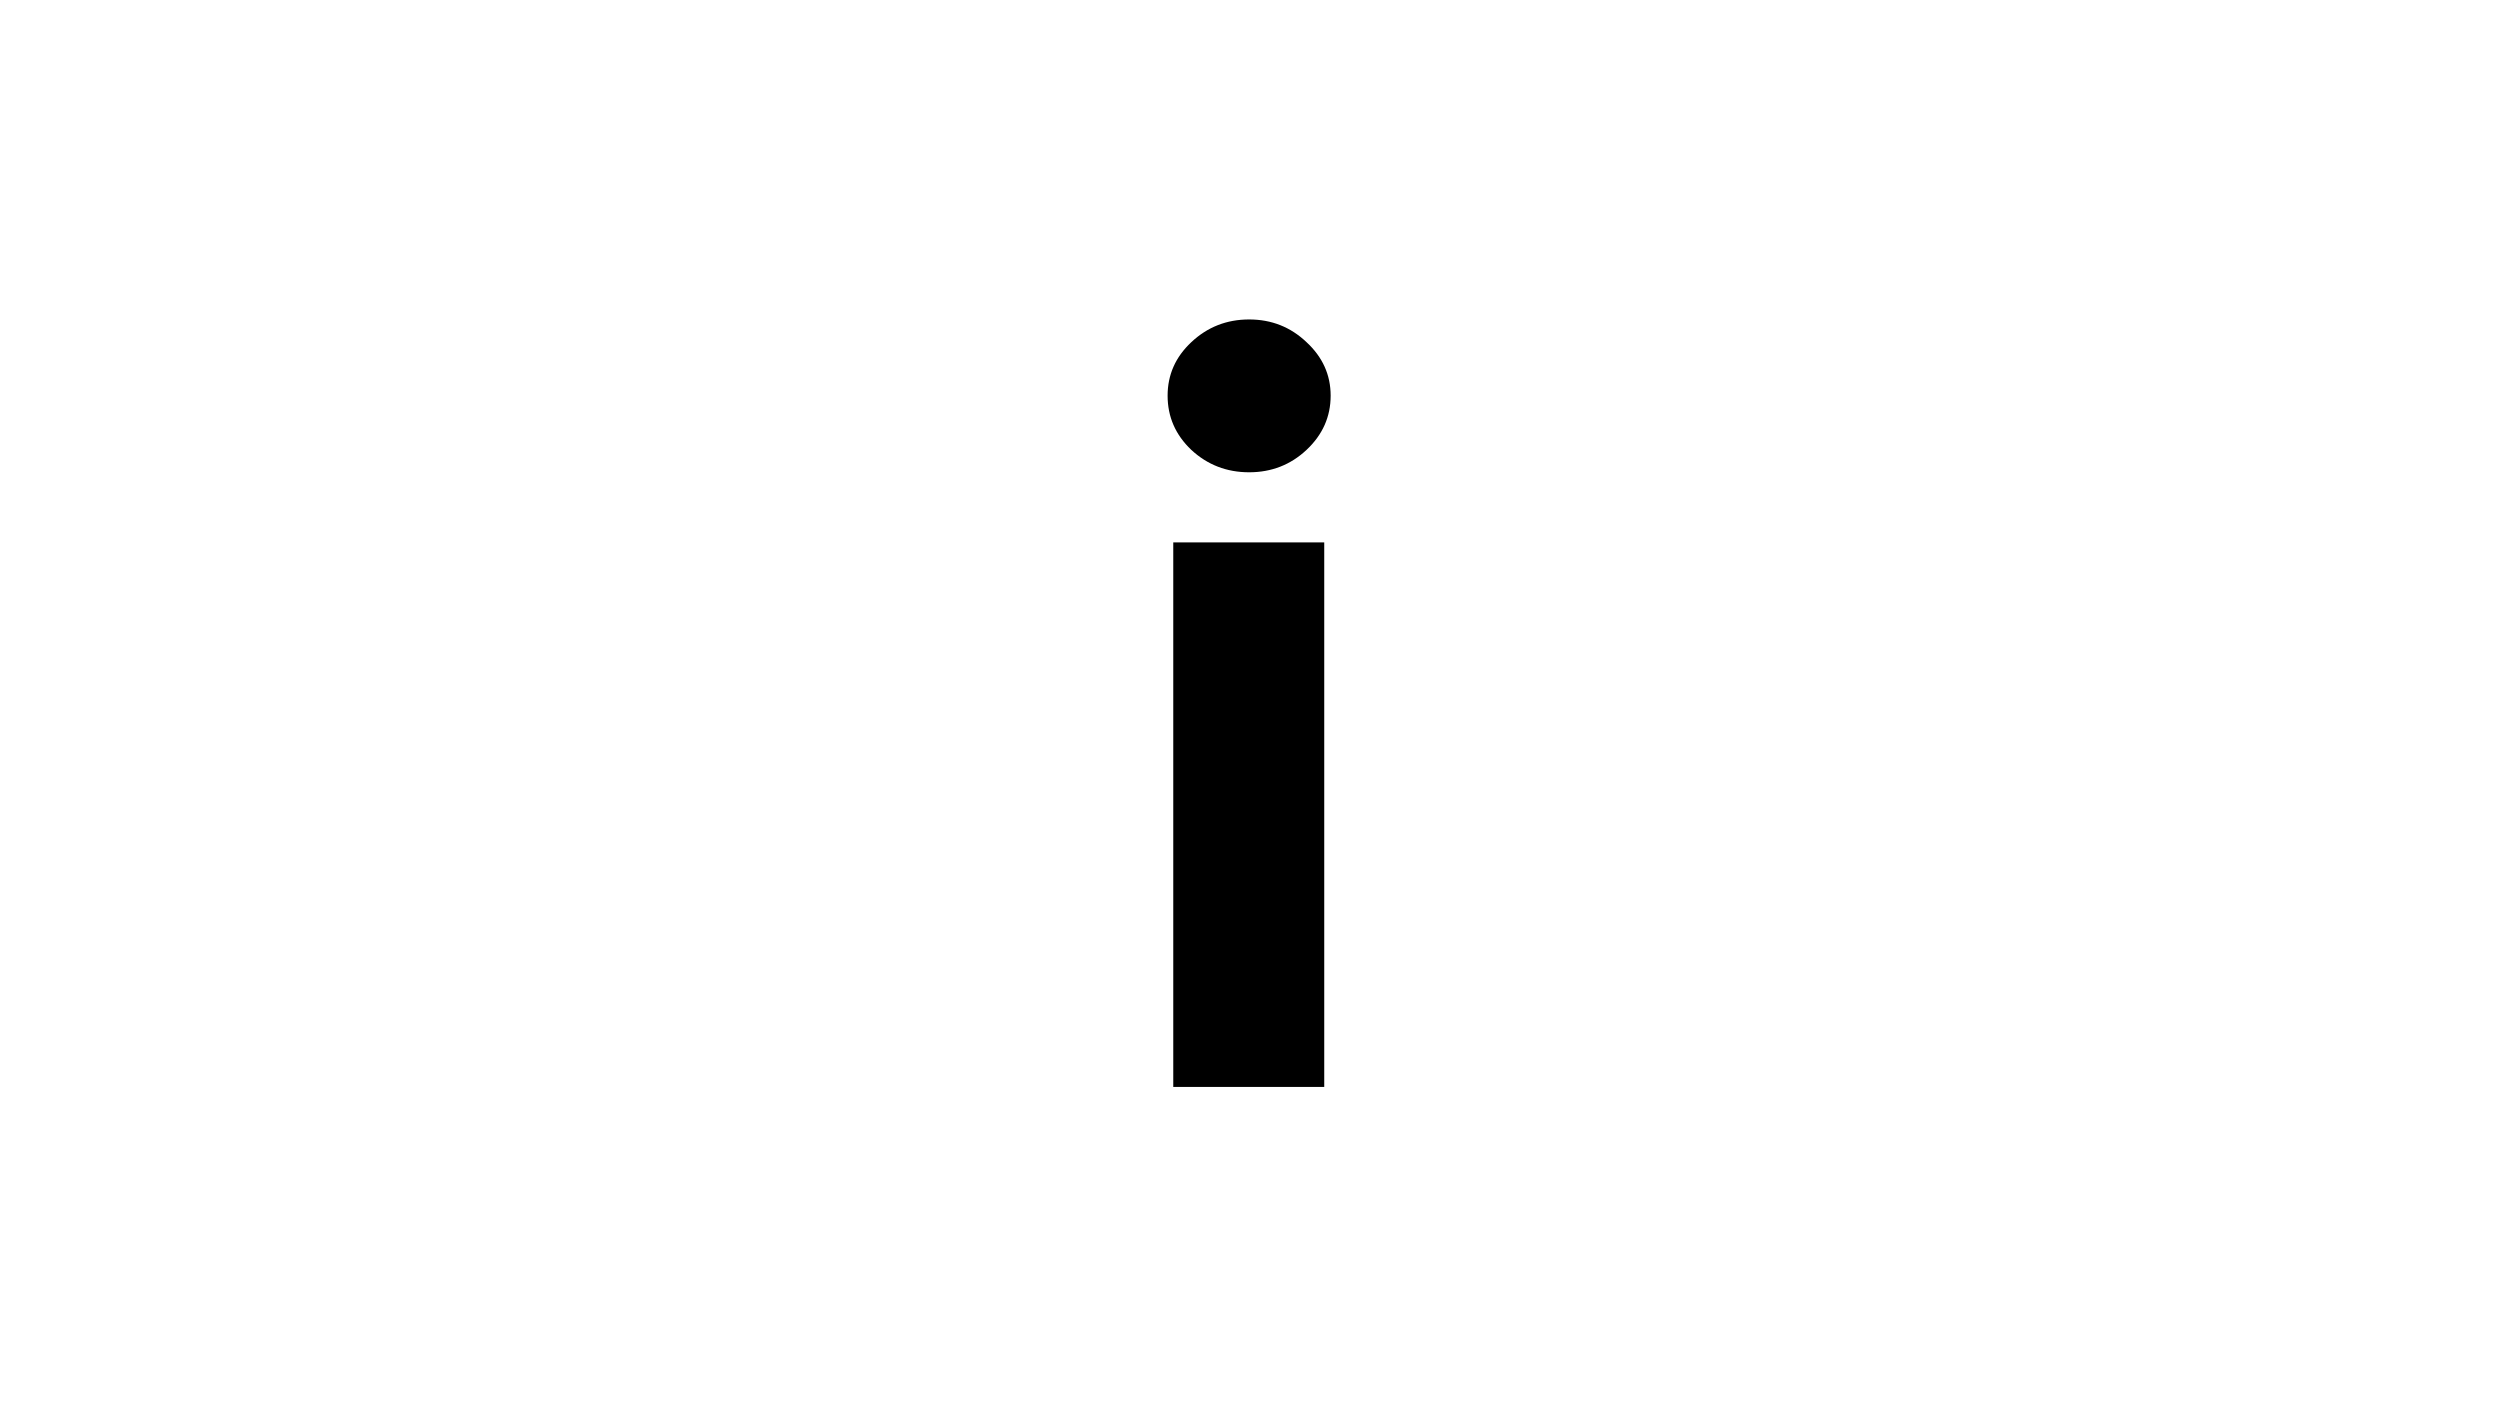
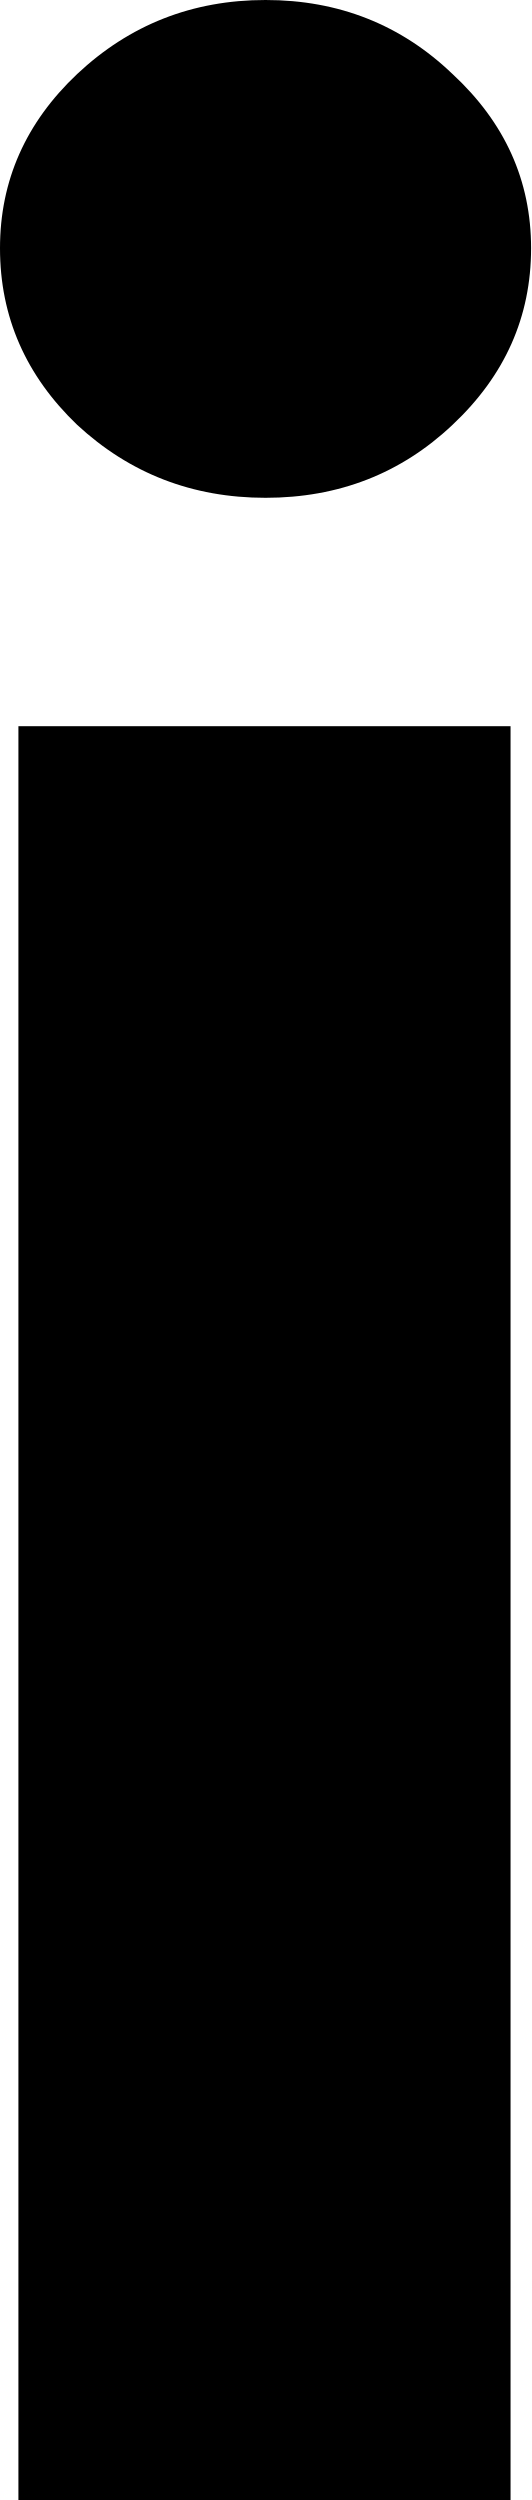
- <svg xmlns="http://www.w3.org/2000/svg" width="23" height="13" viewBox="0 0 23 13" fill="none">
-   <rect width="22.981" height="13" />
-   <path d="M10.794 10V4.99H12.183V10H10.794ZM11.492 4.345C11.285 4.345 11.108 4.276 10.96 4.139C10.814 4 10.742 3.834 10.742 3.64C10.742 3.449 10.814 3.285 10.96 3.148C11.108 3.009 11.285 2.939 11.492 2.939C11.698 2.939 11.874 3.009 12.02 3.148C12.168 3.285 12.242 3.449 12.242 3.64C12.242 3.834 12.168 4 12.02 4.139C11.874 4.276 11.698 4.345 11.492 4.345Z" fill="black" />
+ <svg xmlns="http://www.w3.org/2000/svg" preserveAspectRatio="xMidYMid meet" viewBox="0 0 1.5 7.061" width="100%" height="100%" fill="none" id="svg1">
+   <path d="M 0.052,7.061 V 2.051 H 1.442 V 7.061 Z M 0.75,1.406 C 0.543,1.406 0.366,1.337 0.218,1.2 0.073,1.061 0,0.895 0,0.701 0,0.51 0.073,0.346 0.218,0.209 0.366,0.07 0.543,0 0.75,0 0.957,0 1.133,0.07 1.278,0.209 1.426,0.346 1.5,0.51 1.5,0.701 1.5,0.895 1.426,1.061 1.278,1.2 1.133,1.337 0.957,1.406 0.75,1.406 Z" fill="#000000" />
</svg>
